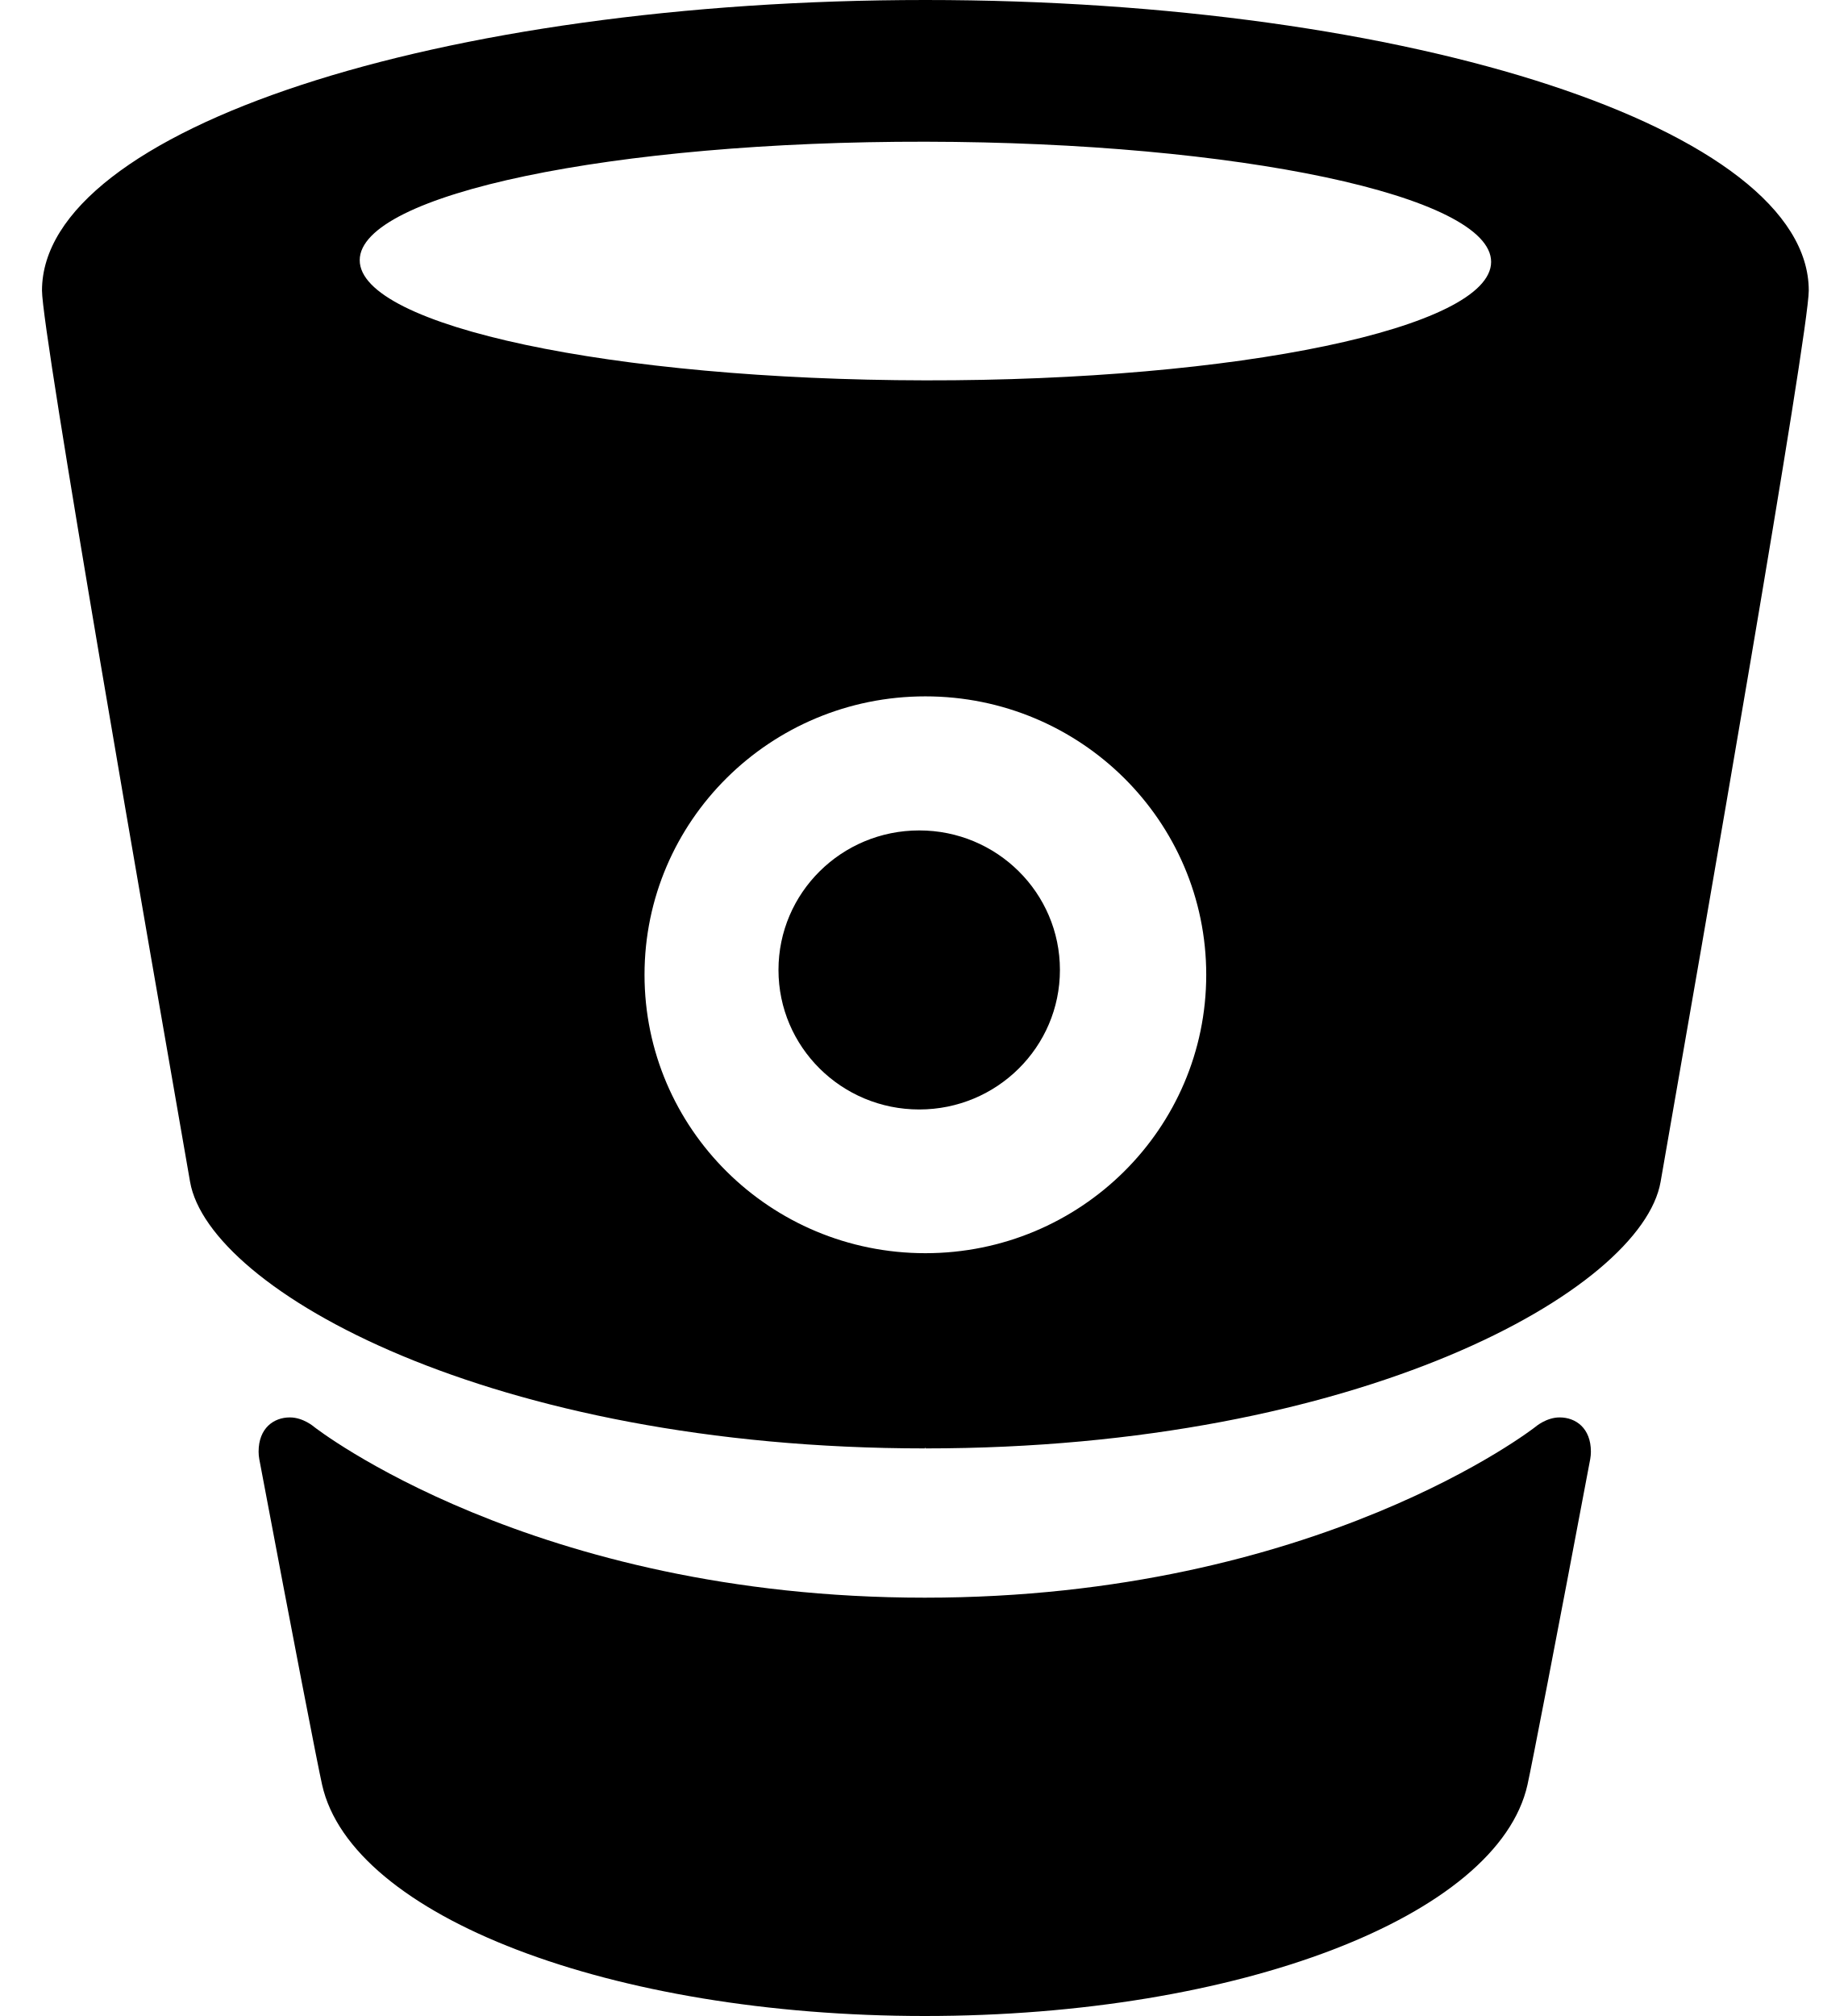
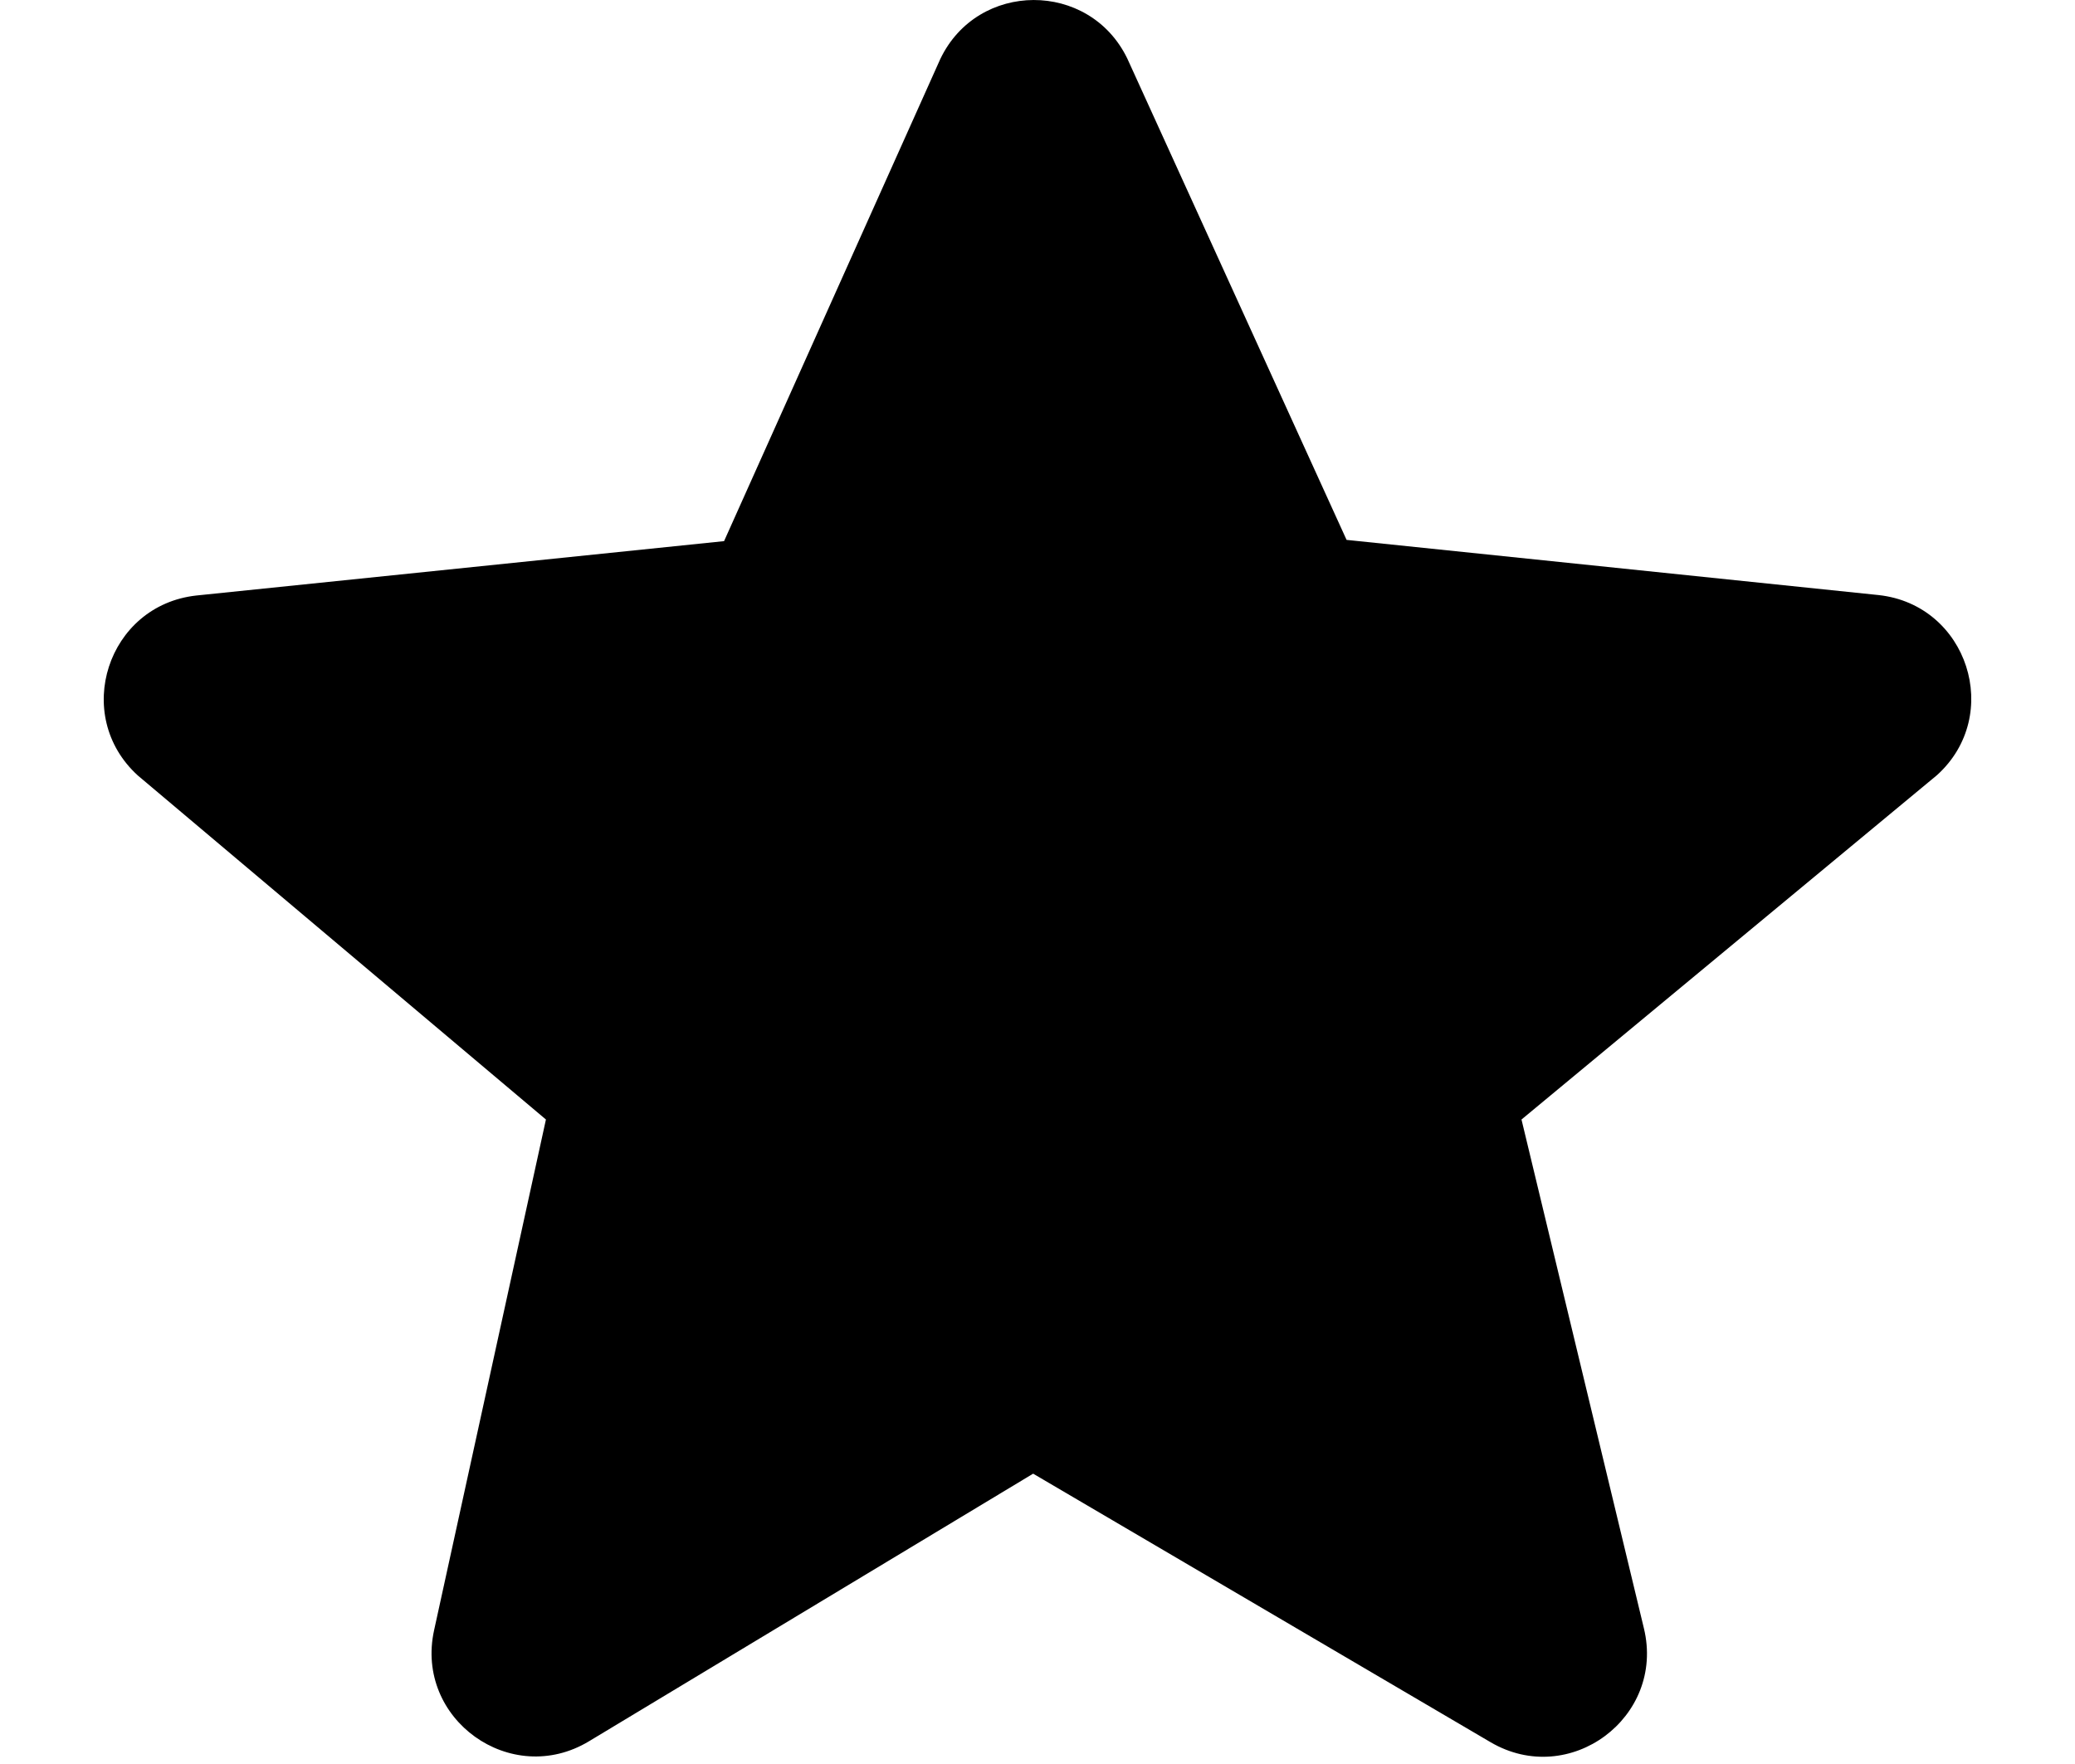
- <svg xmlns="http://www.w3.org/2000/svg" width="22px" height="24px" viewBox="9 8 22 24" version="1.1">
+ <svg xmlns="http://www.w3.org/2000/svg" width="20px" height="17px" viewBox="31 171 20 17" version="1.1">
  <defs />
-   <path d="M27.57,24.874 C27.41,24.874 27.282,24.986 27.282,24.986 C27.282,24.986 24.692,27.02 20.011,27.02 C15.329,27.02 12.739,24.986 12.739,24.986 C12.739,24.986 12.611,24.874 12.451,24.874 C12.26,24.874 12.079,25.001 12.079,25.282 C12.079,25.312 12.082,25.341 12.087,25.37 C12.489,27.503 12.783,29.017 12.835,29.247 C13.186,30.816 16.282,32 20.011,32 L20.011,32 C23.74,32 26.836,30.816 27.187,29.247 C27.238,29.017 27.532,27.503 27.934,25.37 C27.939,25.341 27.942,25.312 27.942,25.282 C27.942,25.001 27.761,24.874 27.57,24.874 Z M20.018,8 L20.018,8 L20.018,8 C14.228,8 9.5,9.543 9.5,11.459 C9.5,11.964 10.763,19.2 11.263,22.069 C11.488,23.356 14.843,25.243 20.015,25.243 L20.021,25.228 L20.021,25.243 C25.193,25.243 28.548,23.356 28.772,22.069 C29.273,19.2 30.536,11.964 30.536,11.459 C30.536,9.543 25.808,8 20.018,8 Z M20.018,22.919 C18.171,22.919 16.674,21.435 16.674,19.604 C16.674,17.774 18.171,16.29 20.018,16.29 C21.865,16.29 23.362,17.774 23.362,19.604 C23.362,21.435 21.865,22.919 20.018,22.919 Z M21.62,19.547 C21.62,20.464 20.87,21.208 19.945,21.208 C19.019,21.208 18.269,20.464 18.269,19.547 C18.269,18.629 19.019,17.886 19.945,17.886 C20.87,17.886 21.62,18.629 21.62,19.547 Z M20.016,12.528 C16.296,12.522 13.281,11.882 13.283,11.097 C13.284,10.312 16.301,9.681 20.021,9.687 C23.741,9.693 26.756,10.333 26.754,11.118 C26.753,11.903 23.736,12.534 20.016,12.528 Z" id="Combined-Shape" stroke="none" fill="currentColor" fill-rule="evenodd" />
+   <path d="M43.979,176.203 L41.865,171.563 C41.499,170.81 40.424,170.813 40.063,171.569 L37.979,176.215 L32.893,176.739 C32.035,176.833 31.691,177.895 32.329,178.474 L36.262,181.789 L35.184,186.711 C34.996,187.568 35.925,188.234 36.677,187.781 L40.958,185.202 L45.367,187.79 C46.128,188.236 47.052,187.551 46.845,186.693 L45.665,181.789 L49.67,178.47 C50.309,177.892 49.966,176.83 49.109,176.735 L43.979,176.203 Z" id="Fill-1" stroke="none" fill="currentColor" fill-rule="evenodd" />
</svg>
